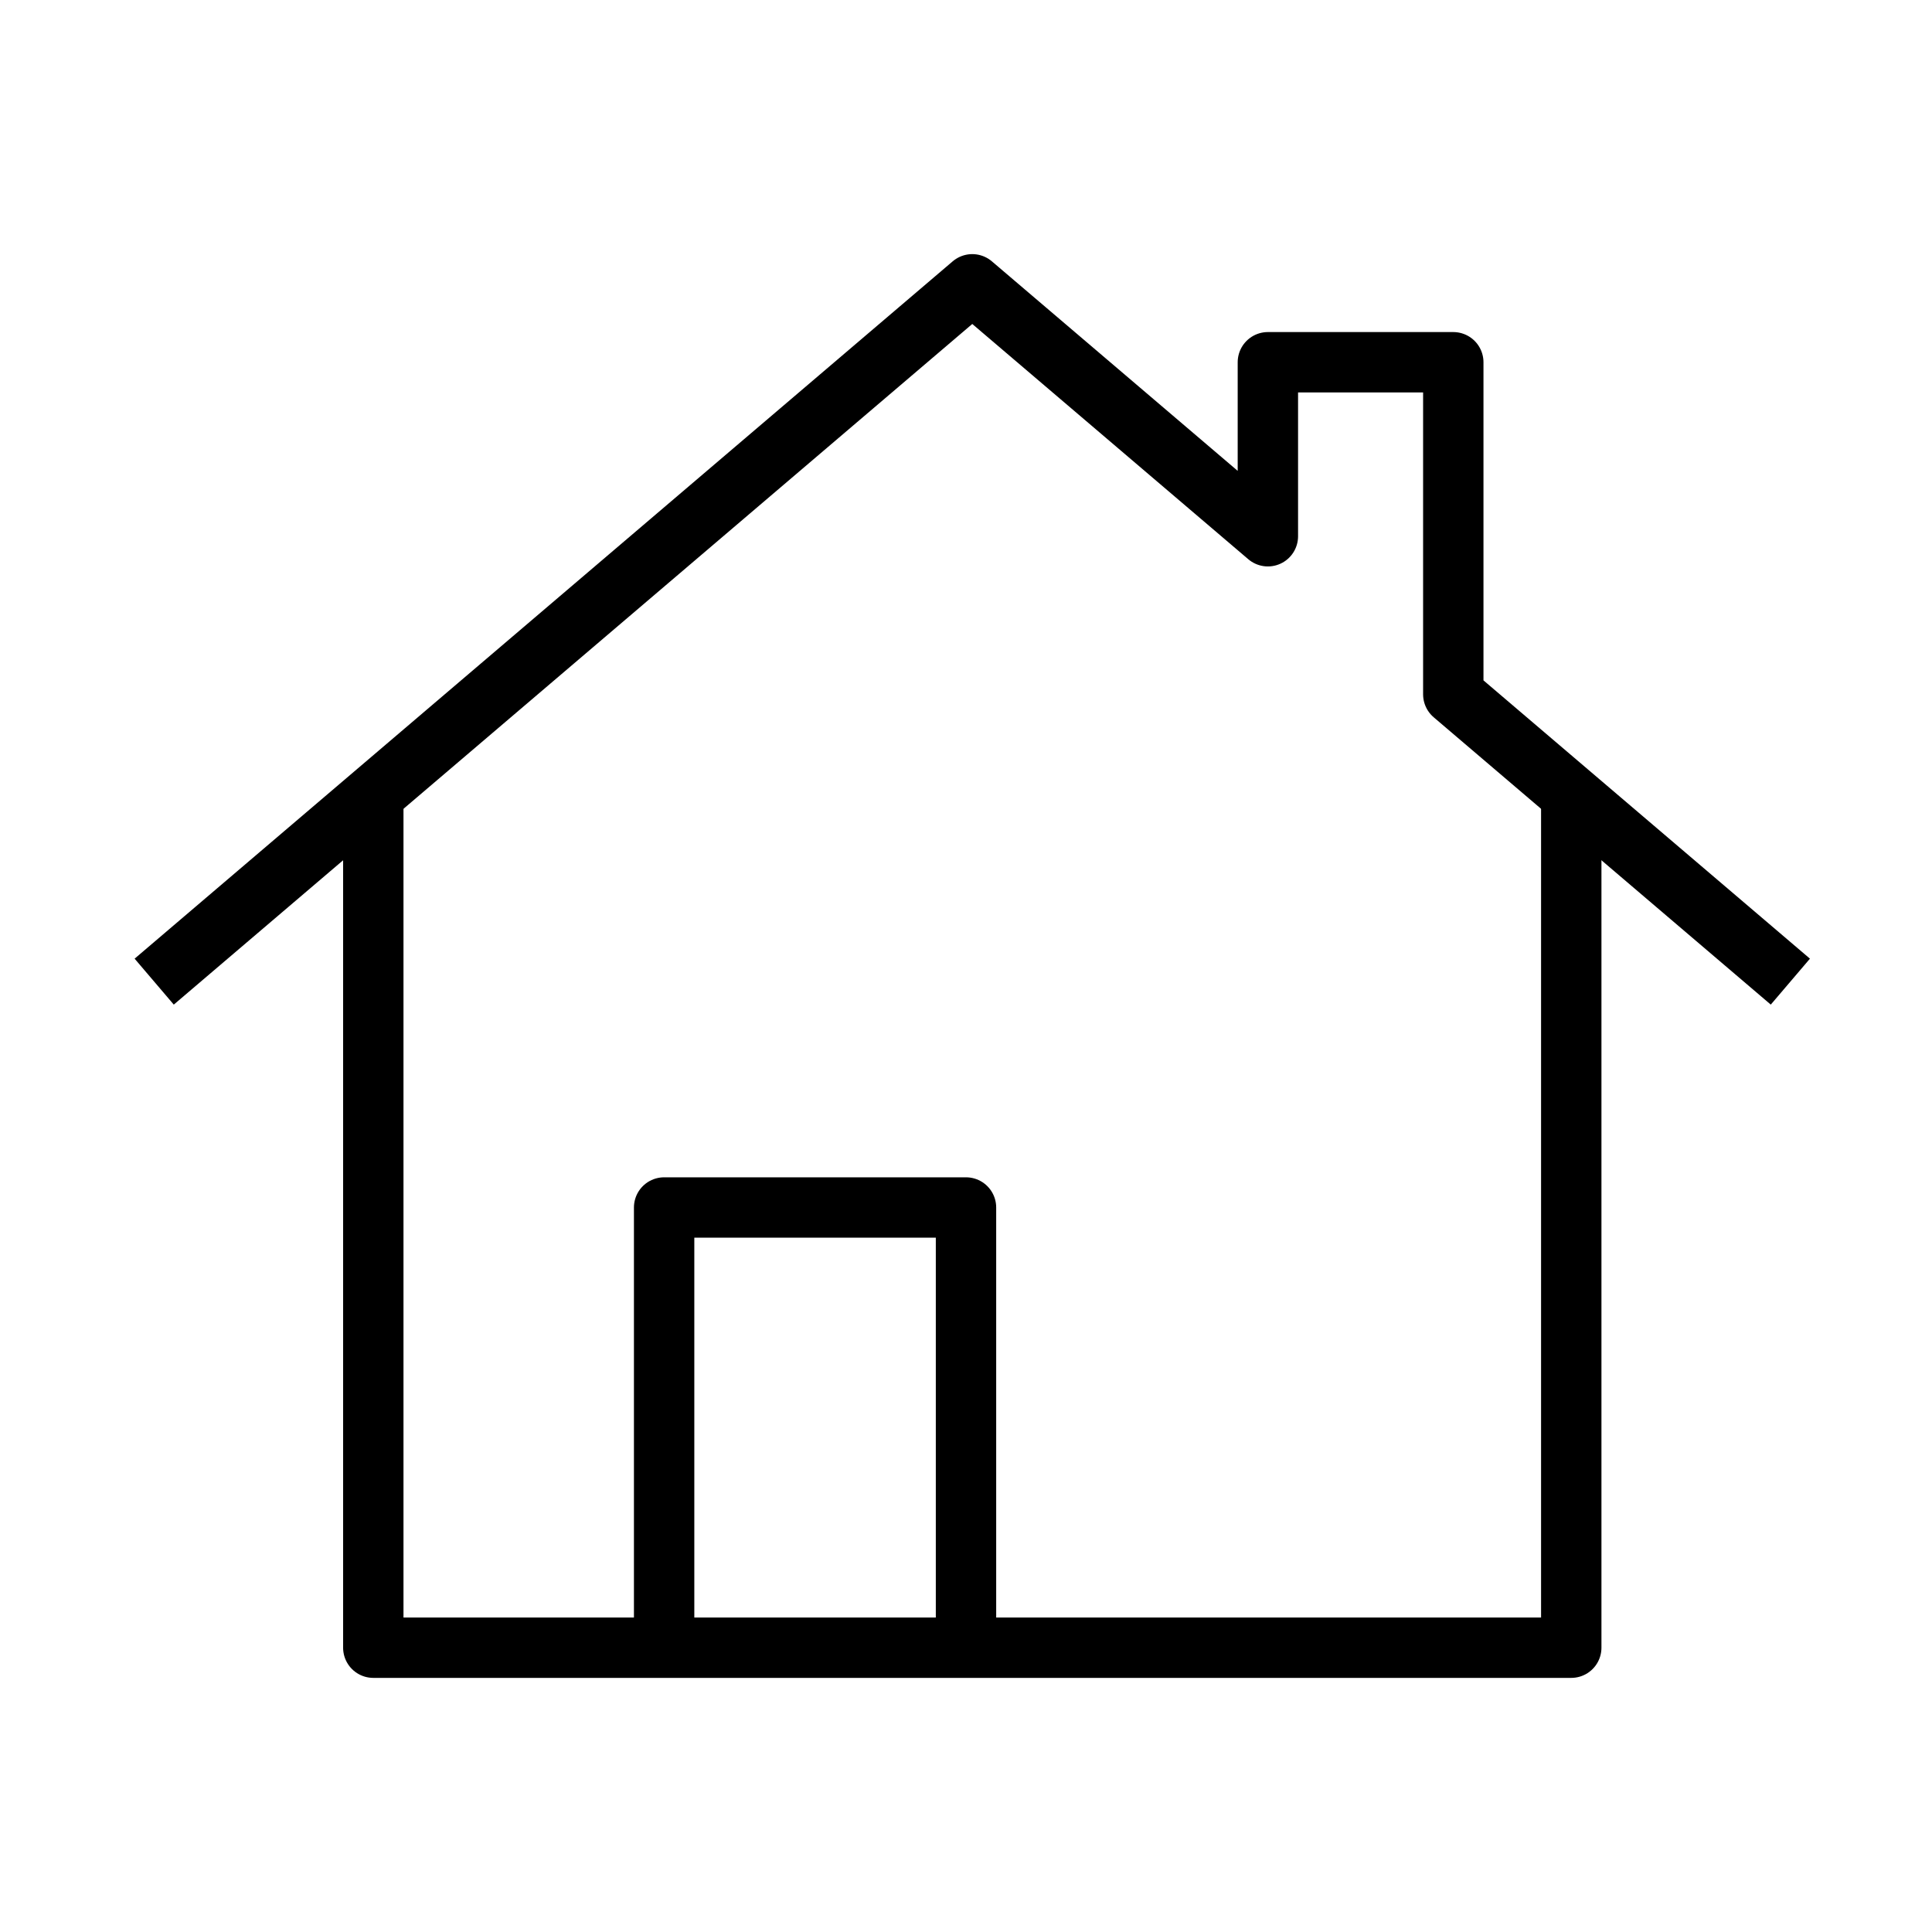
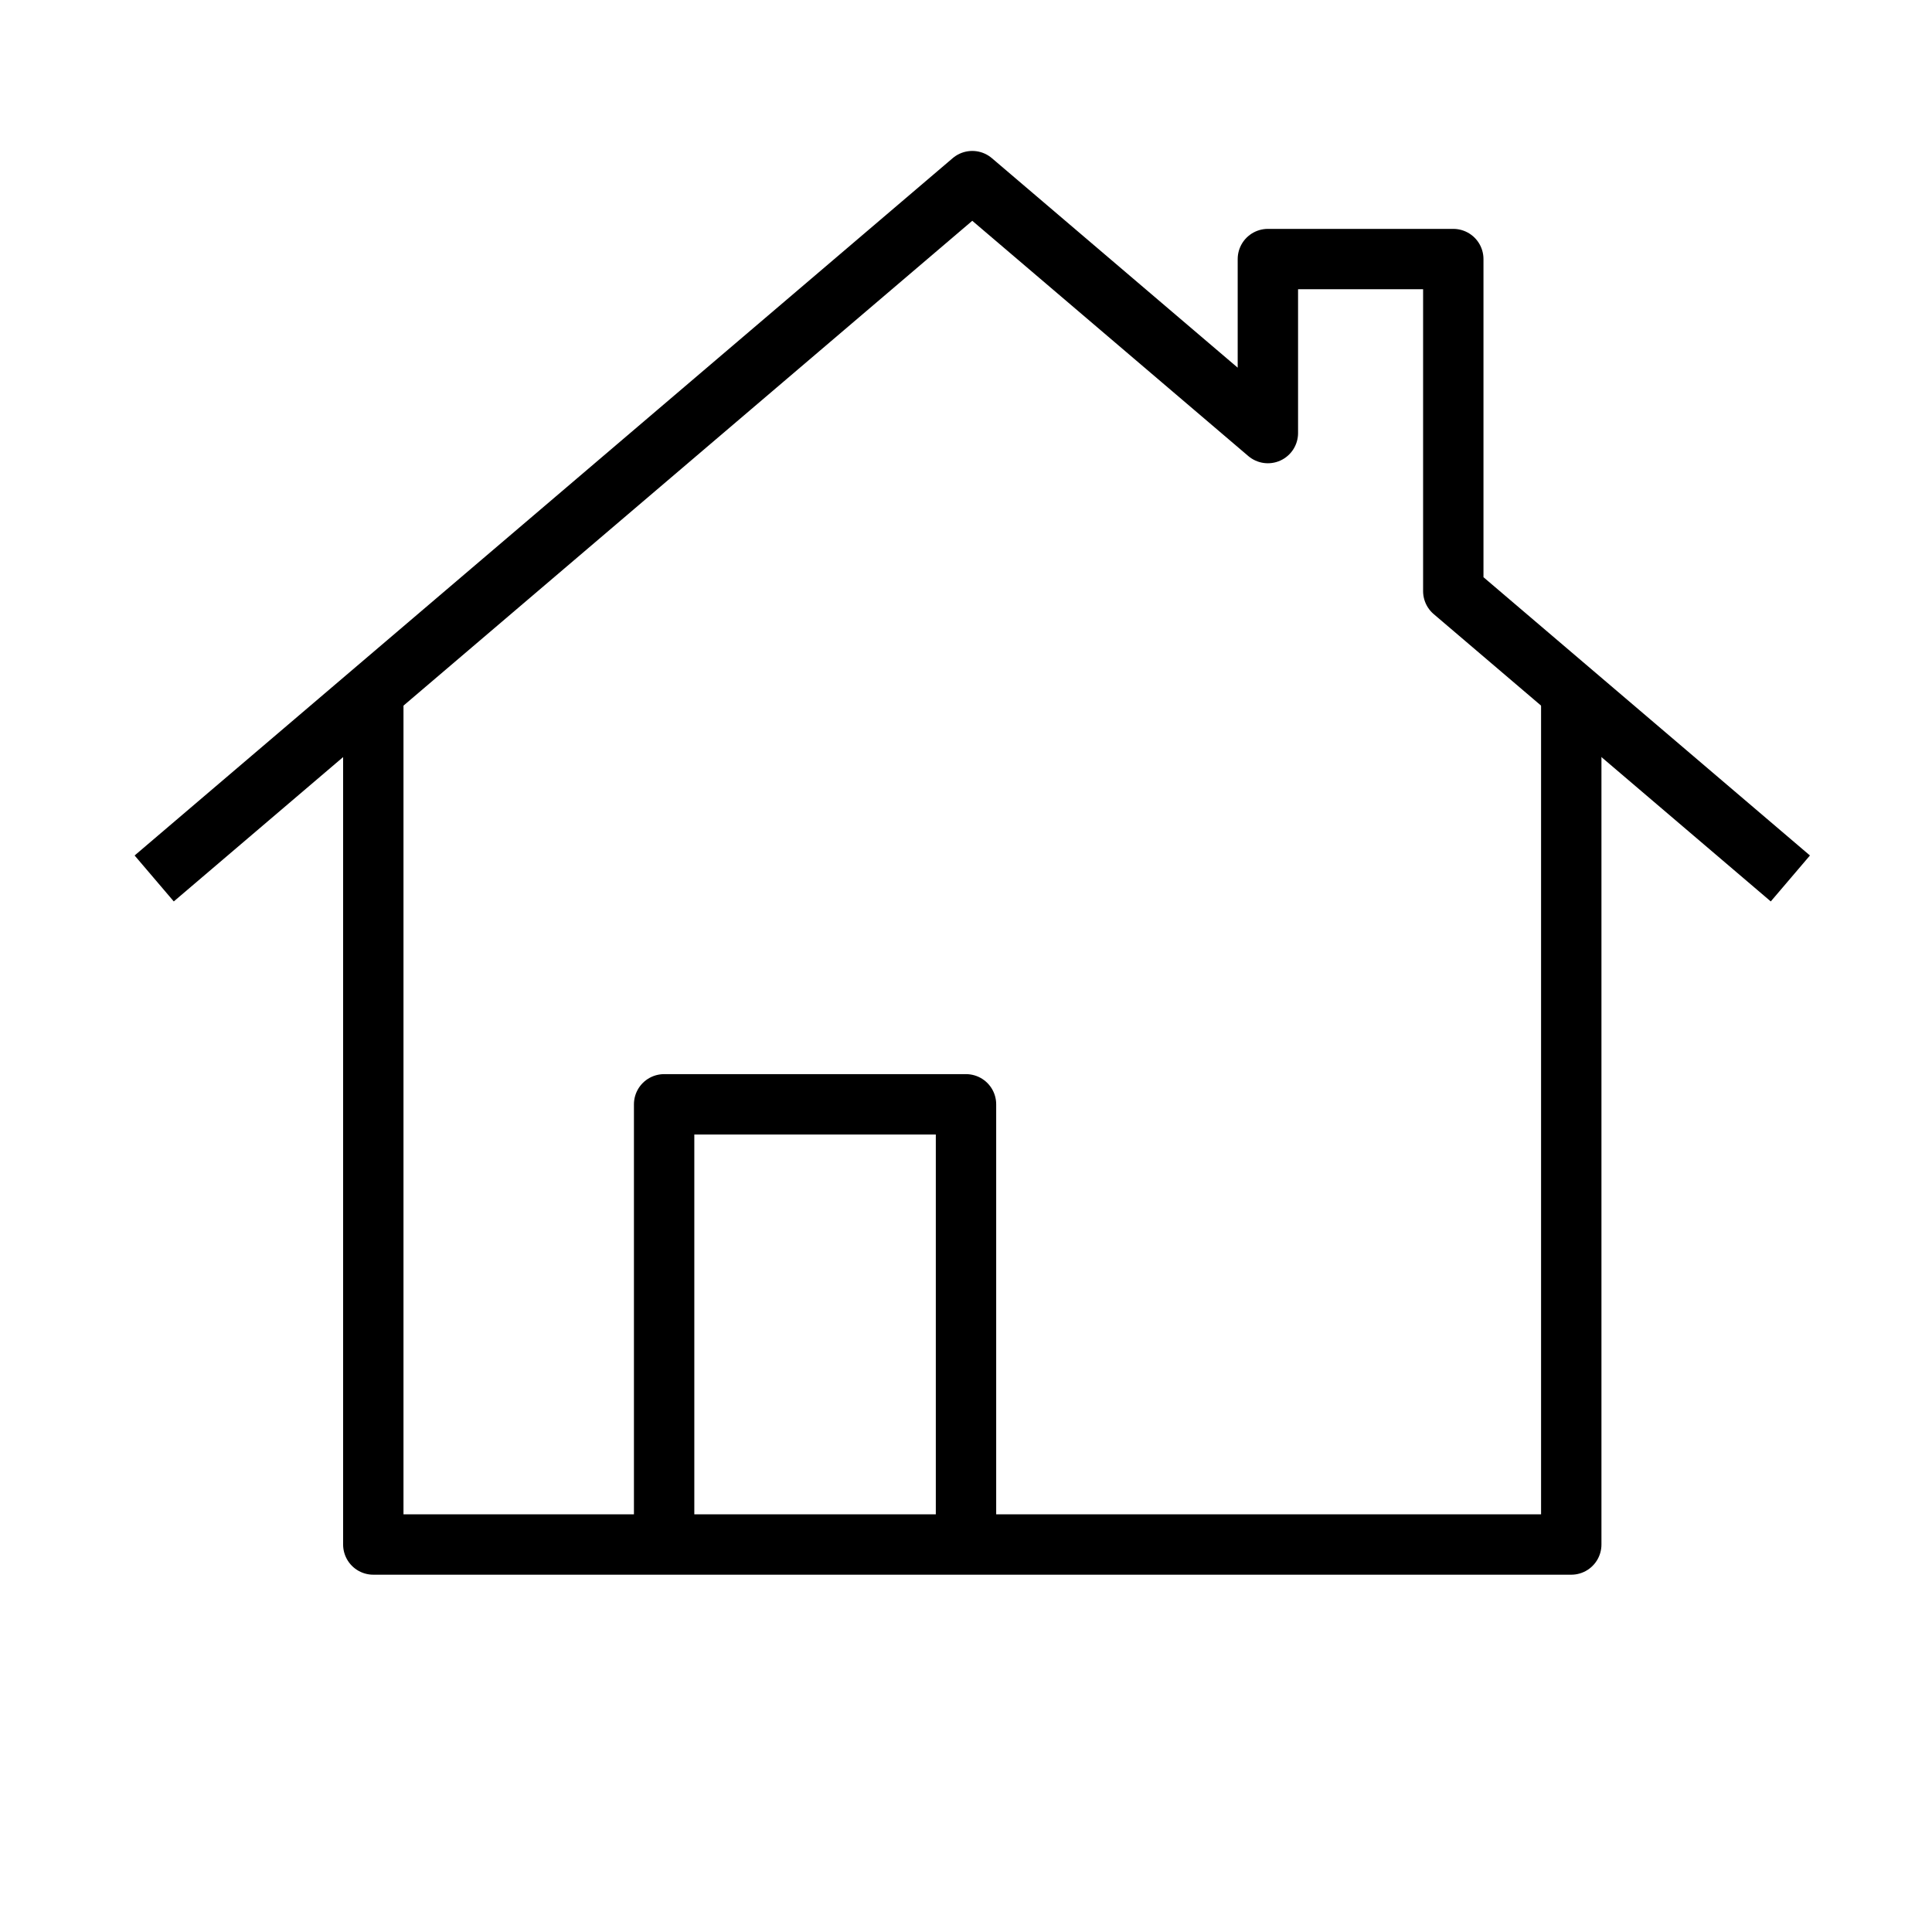
<svg xmlns="http://www.w3.org/2000/svg" viewBox="0 0 32 32" fill="none" stroke="#000">
-   <path d="M26.025 13.15V27.291H16M6.183 13.15V27.291H11M11 27.291V20H16V27.291M11 27.291H16" stroke-miterlimit="10" stroke-linejoin="round" />
-   <path d="M29.654 16.259L24.071 11.5V6H21V8.882L16.104 4.709L2.554 16.259" stroke-miterlimit="10" stroke-linejoin="round" />
+   <path d="M26.025 11.441V25.582H16M6.183 11.441V25.582H11M11 25.582V18.291H16V25.582M11 25.582H16" stroke-linejoin="round" />
+   <path d="M29.654 14.55L24.071 9.791V4.291H21V7.173L16.104 3L2.554 14.55" stroke-linejoin="round" />
</svg>
